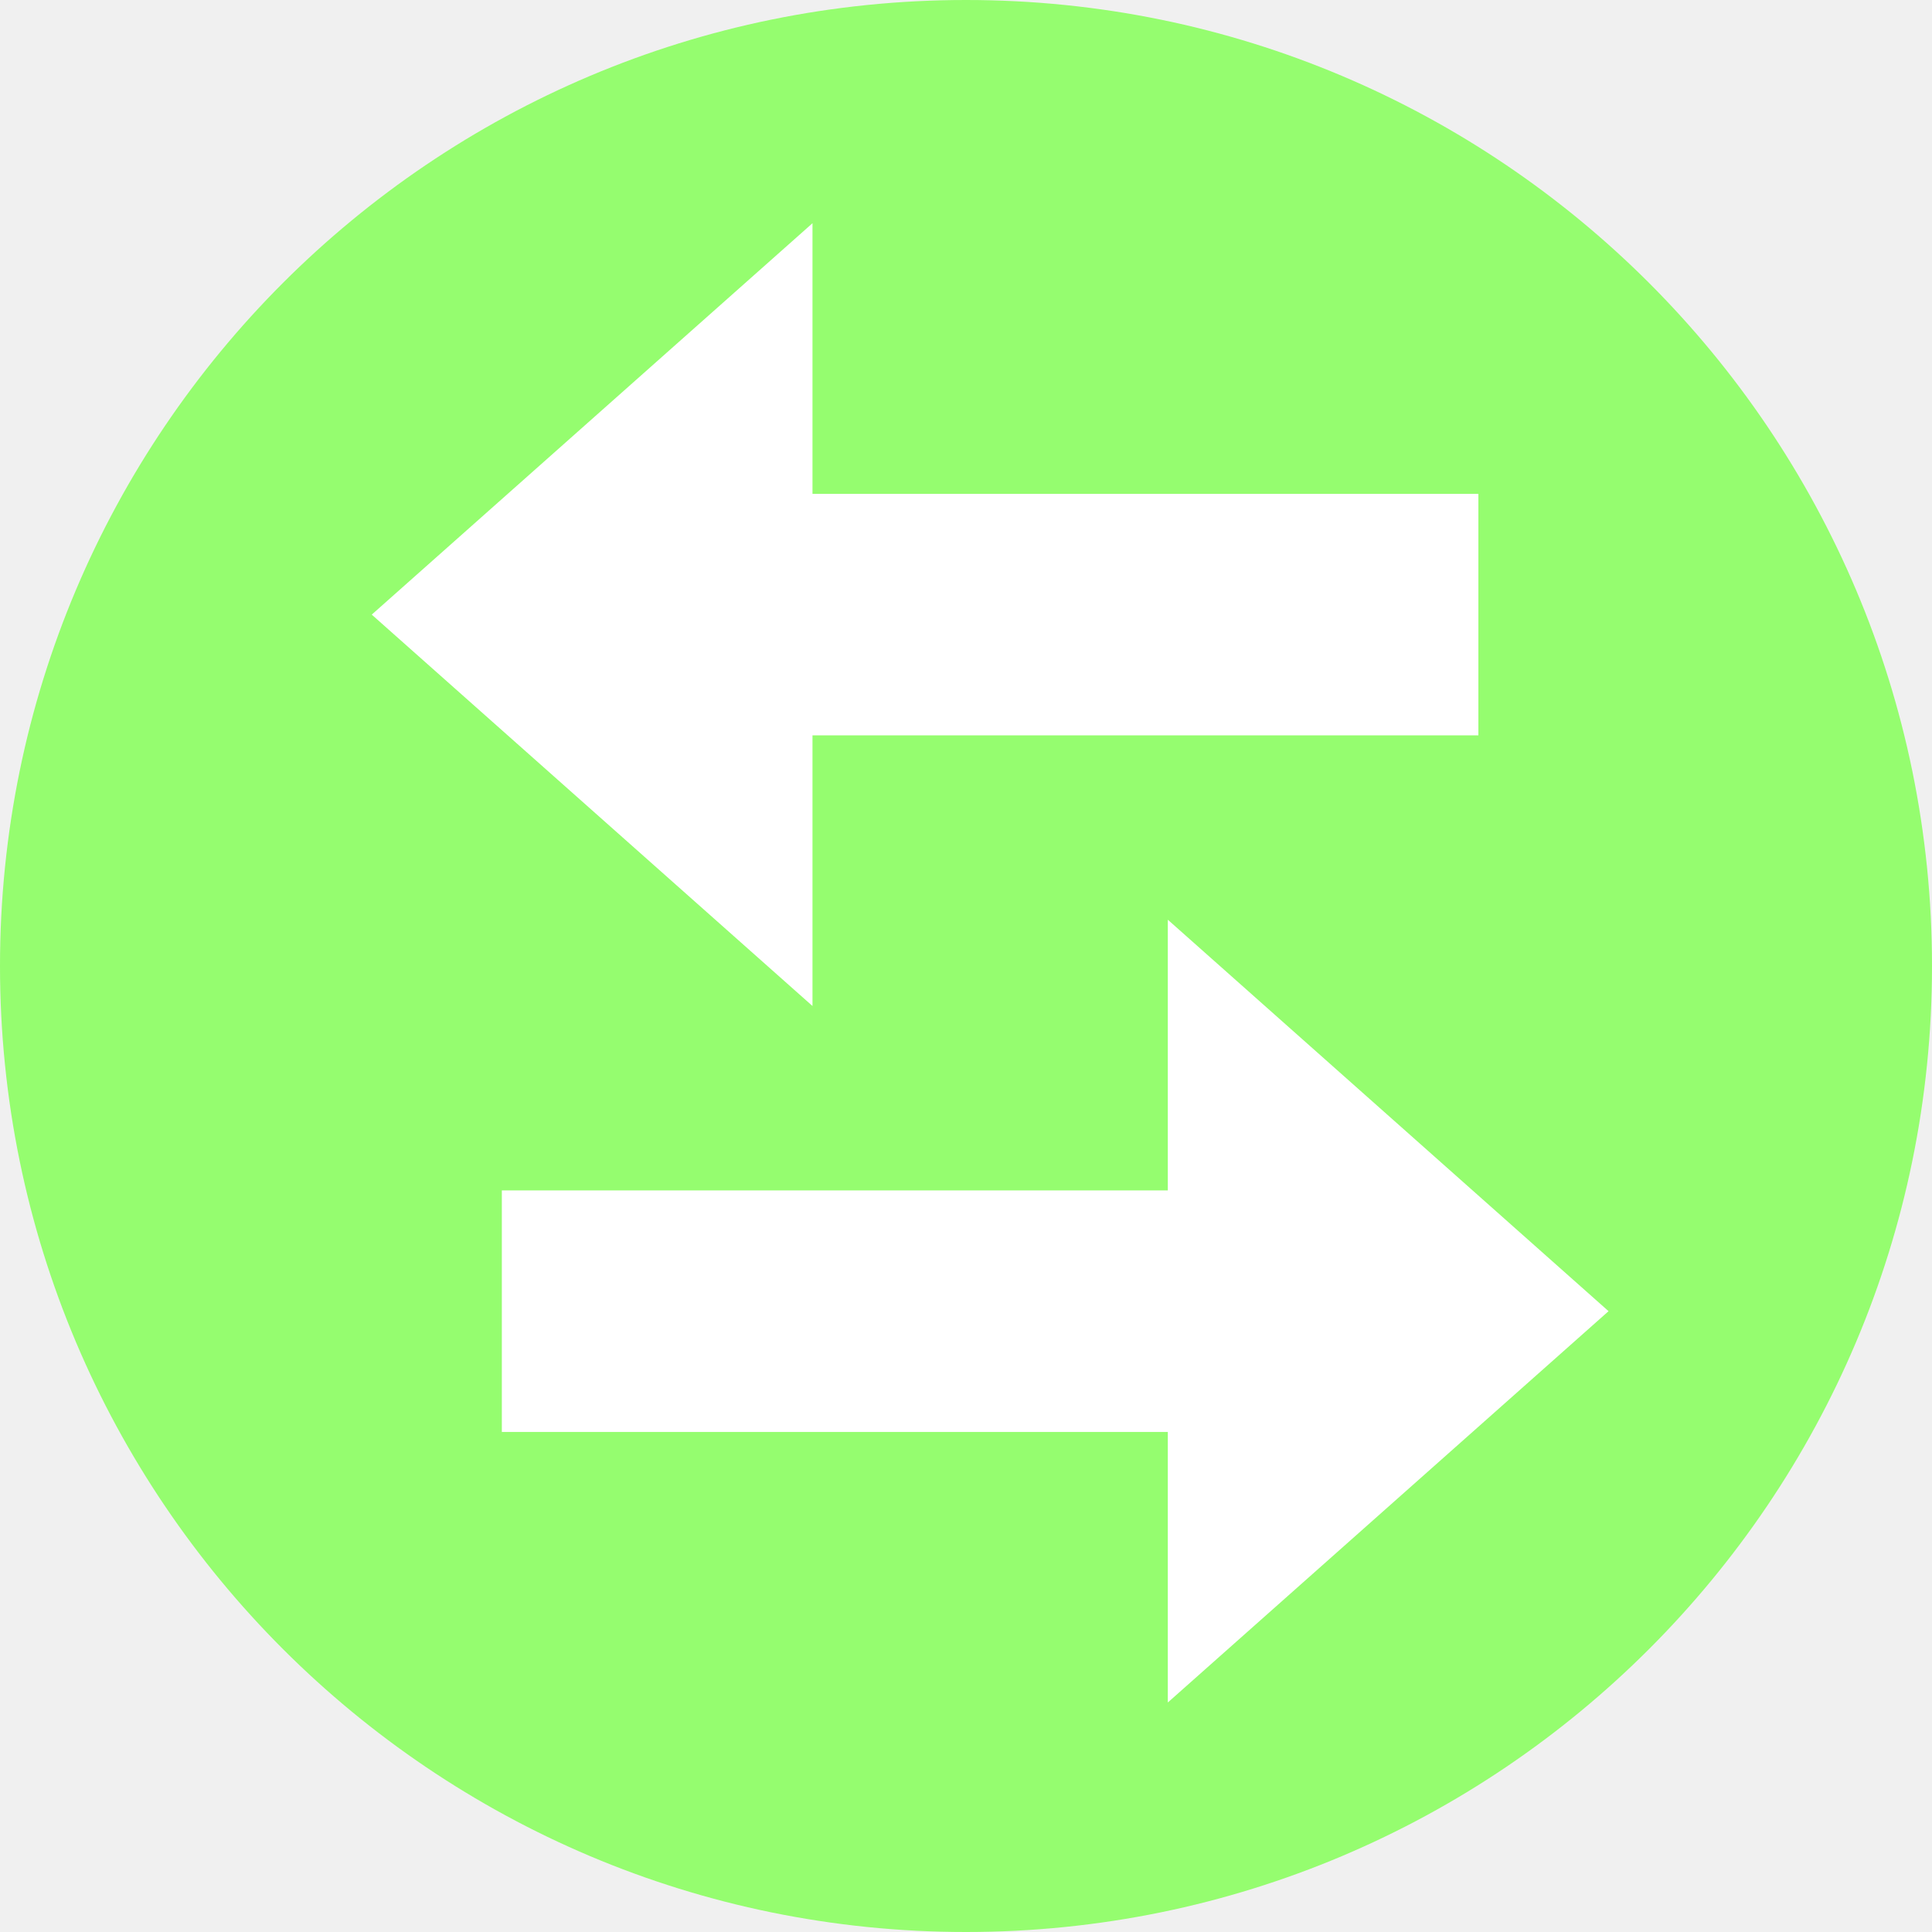
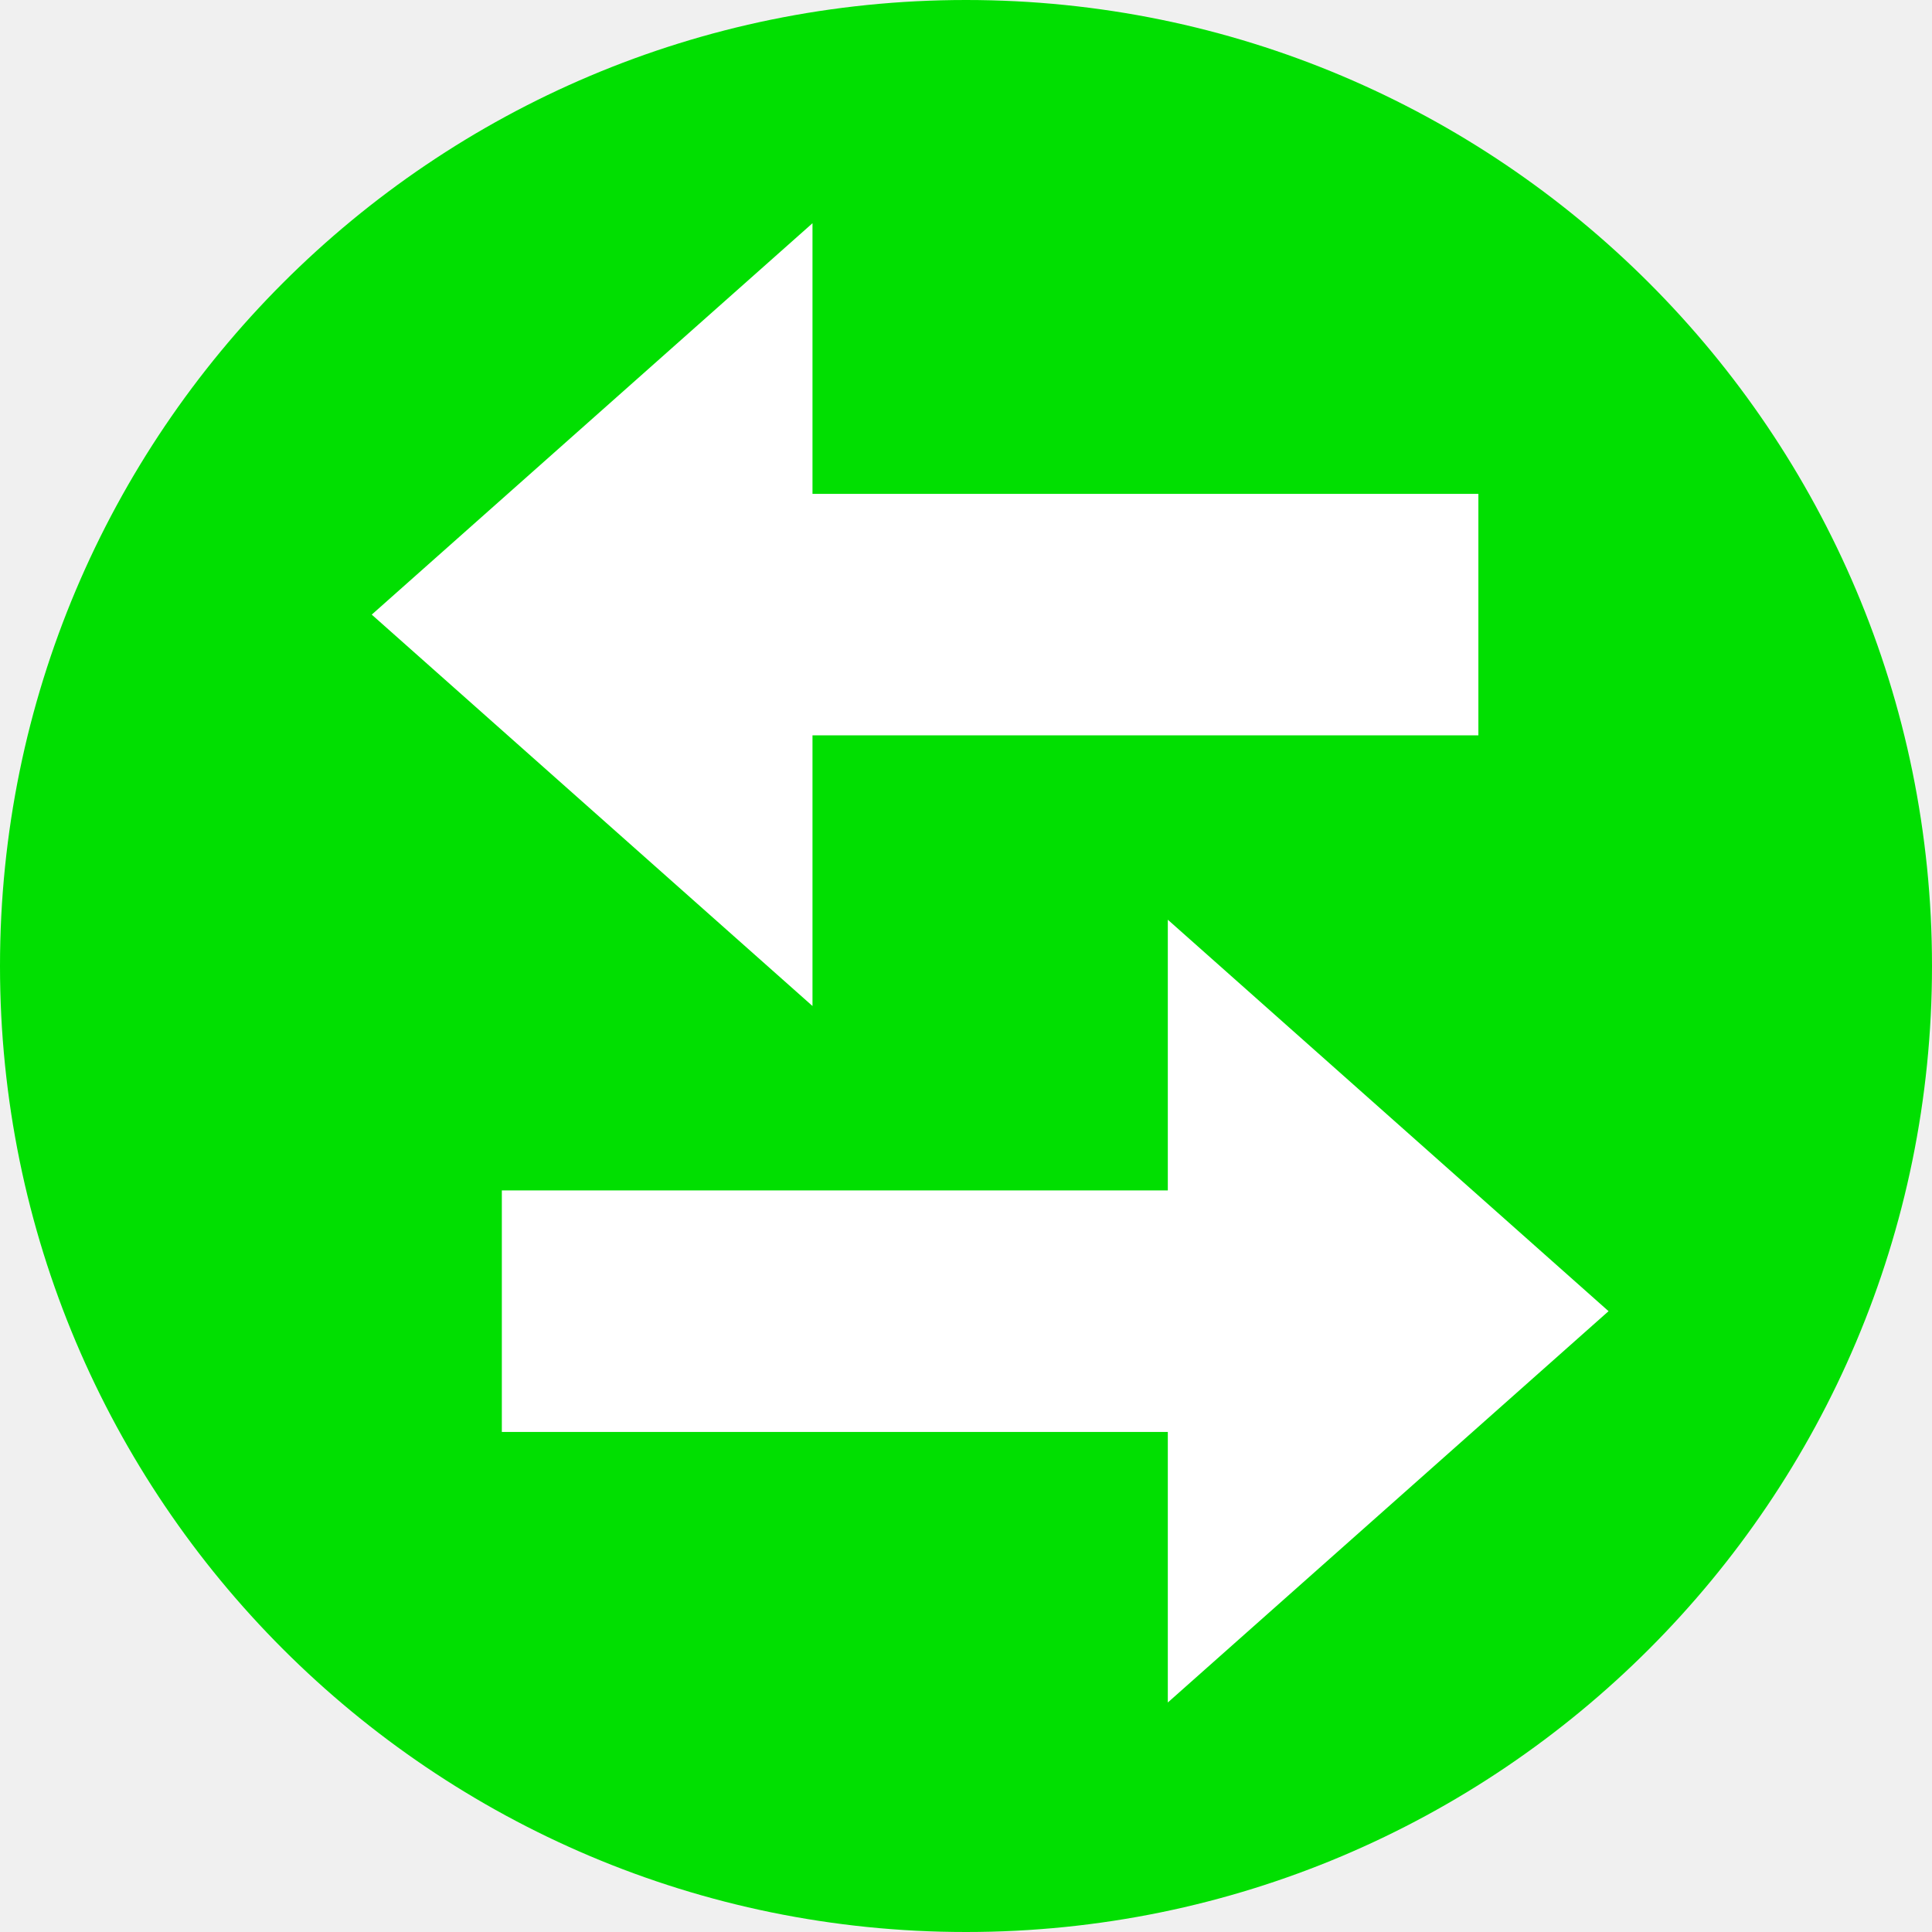
<svg xmlns="http://www.w3.org/2000/svg" width="24" height="24">
  <g>
-     <circle id="svg_25" r="12" cy="12" cx="12" fill="#95FD6F" />
+     <circle id="svg_25" r="12" cy="12" cx="12" fill="#01DF01" />
    <g id="svg_26">
      <polygon id="svg_27" points="10.093,9.135 18.365,9.135 18.365,6.135 10.093,6.135 10.093,2.773 4.618,7.635 10.093,12.497 " fill="#FFFFFF" />
      <polygon id="svg_28" points="19.982,16.288 14.507,11.425 14.507,14.788 6.234,14.788 6.234,17.788 14.507,17.788 14.507,21.149 " fill="#FFFFFF" />
    </g>
  </g>
</svg>
